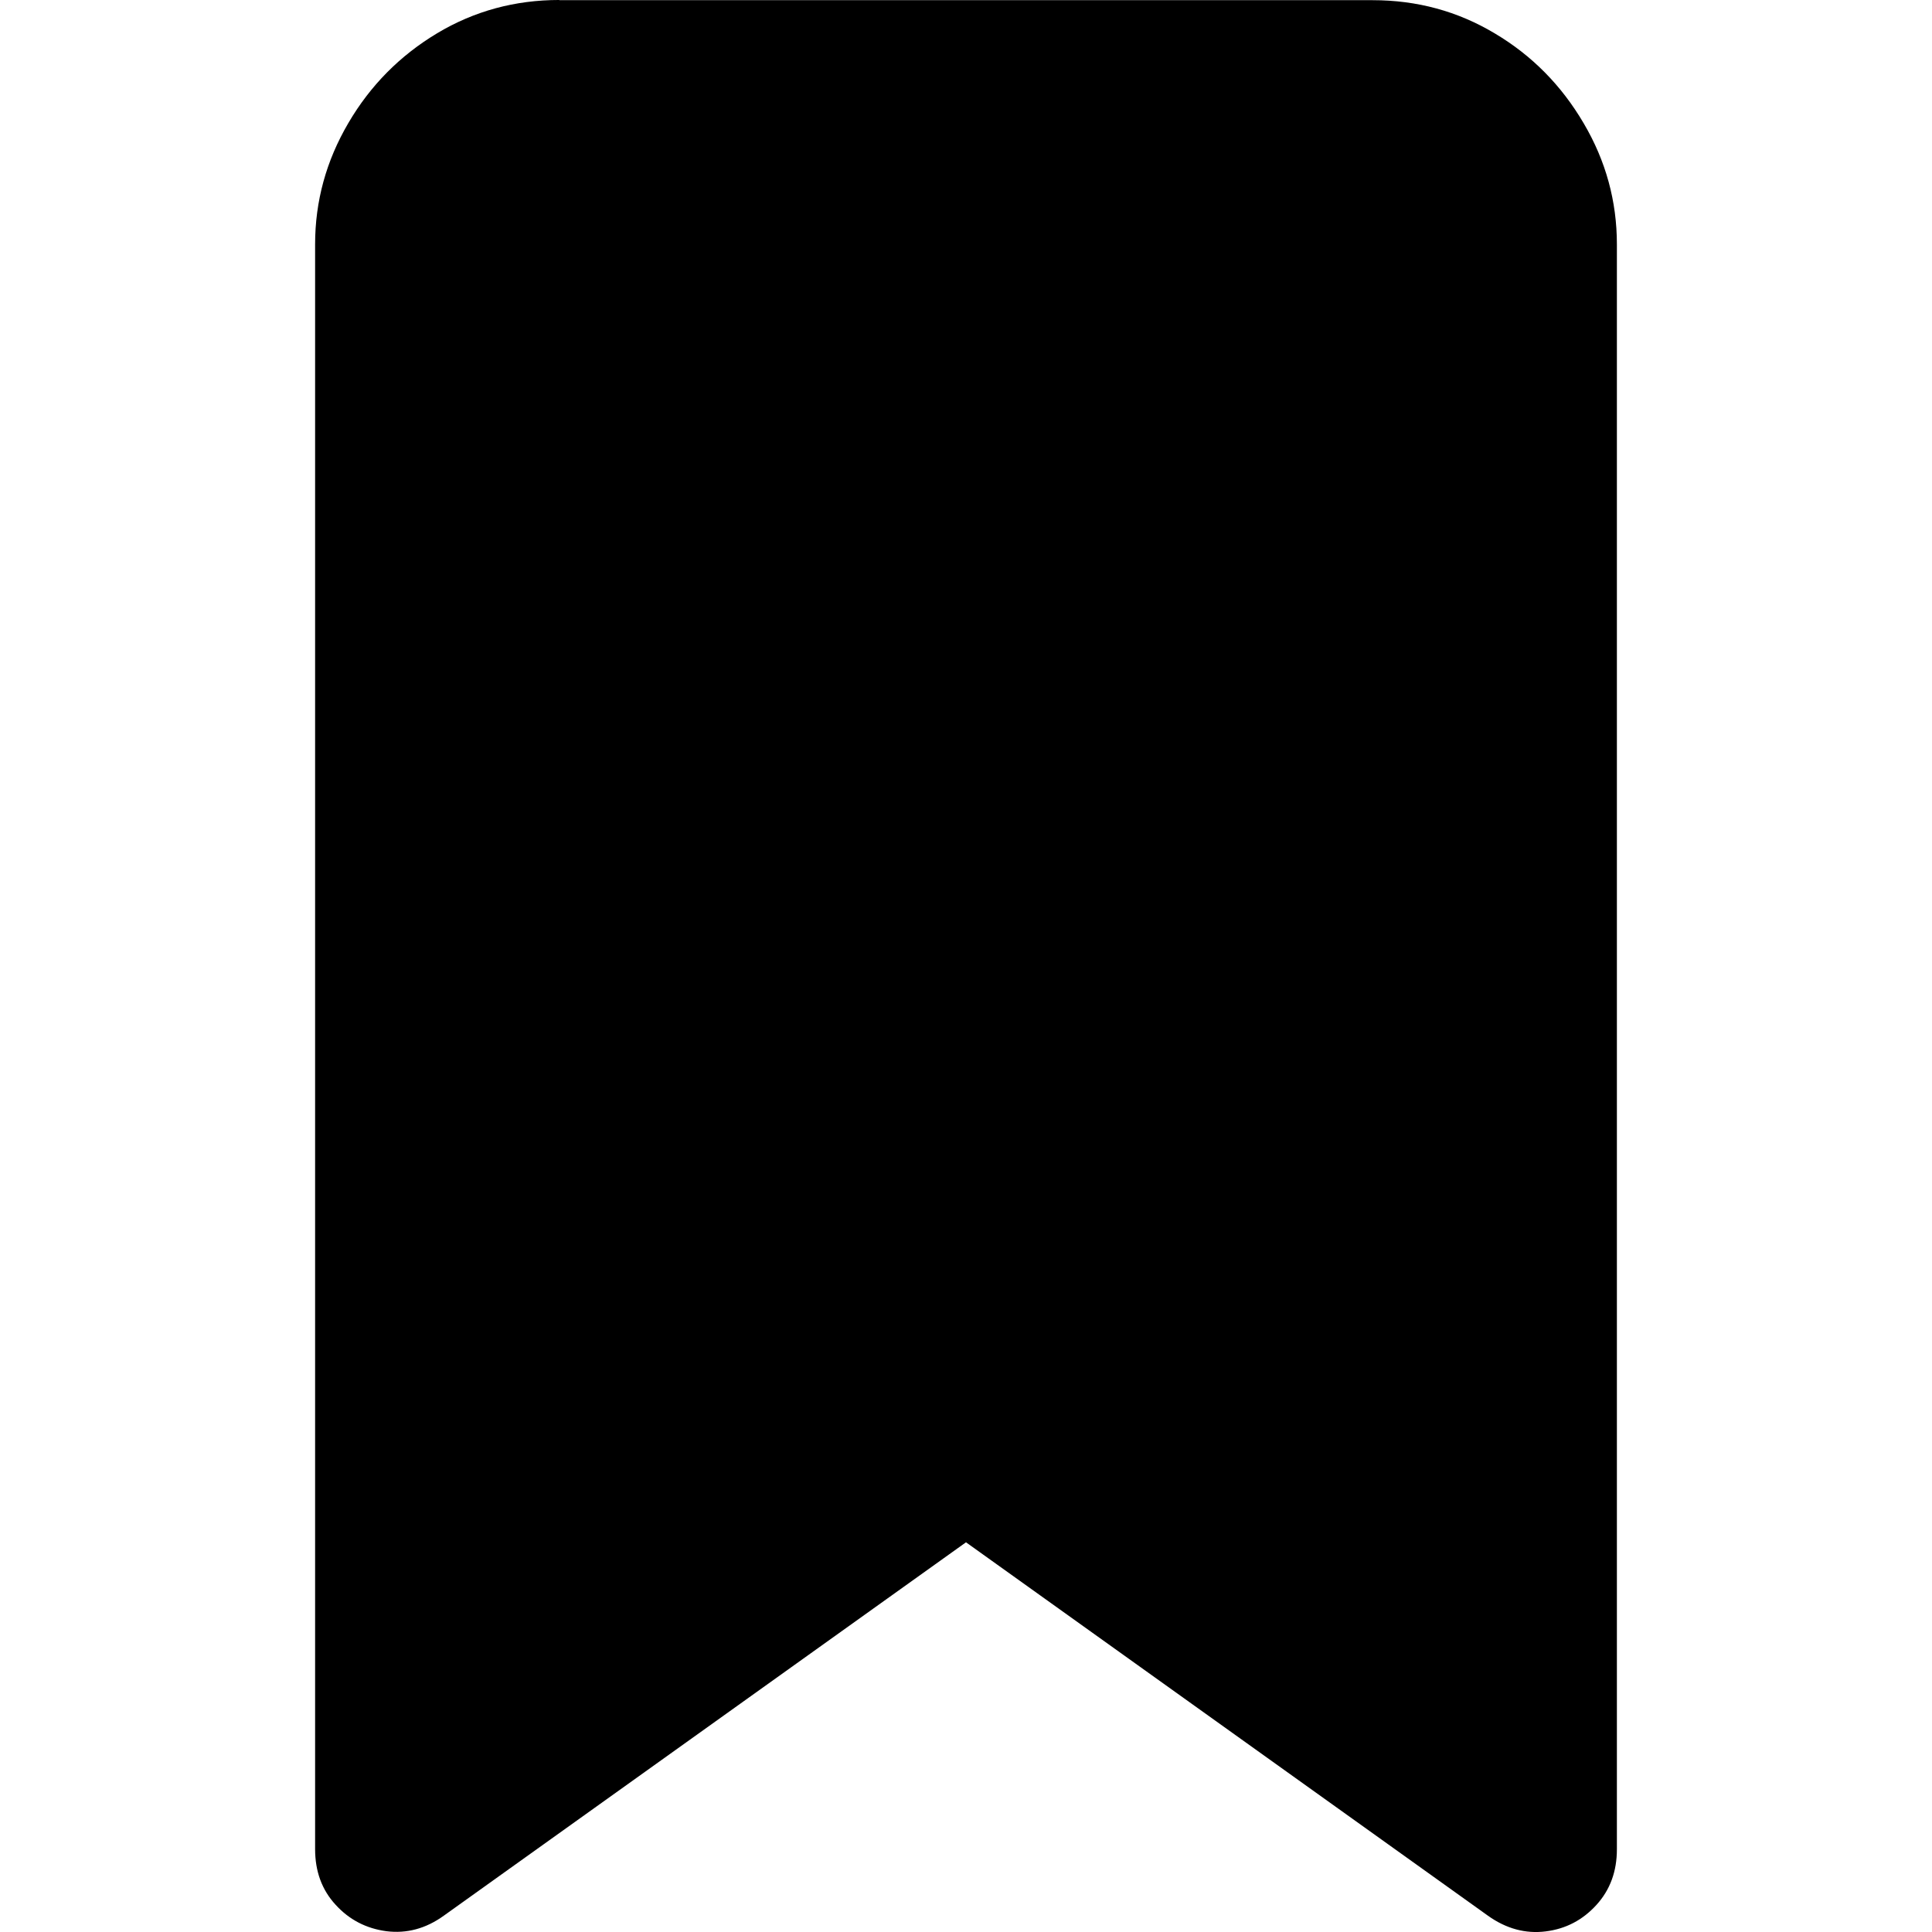
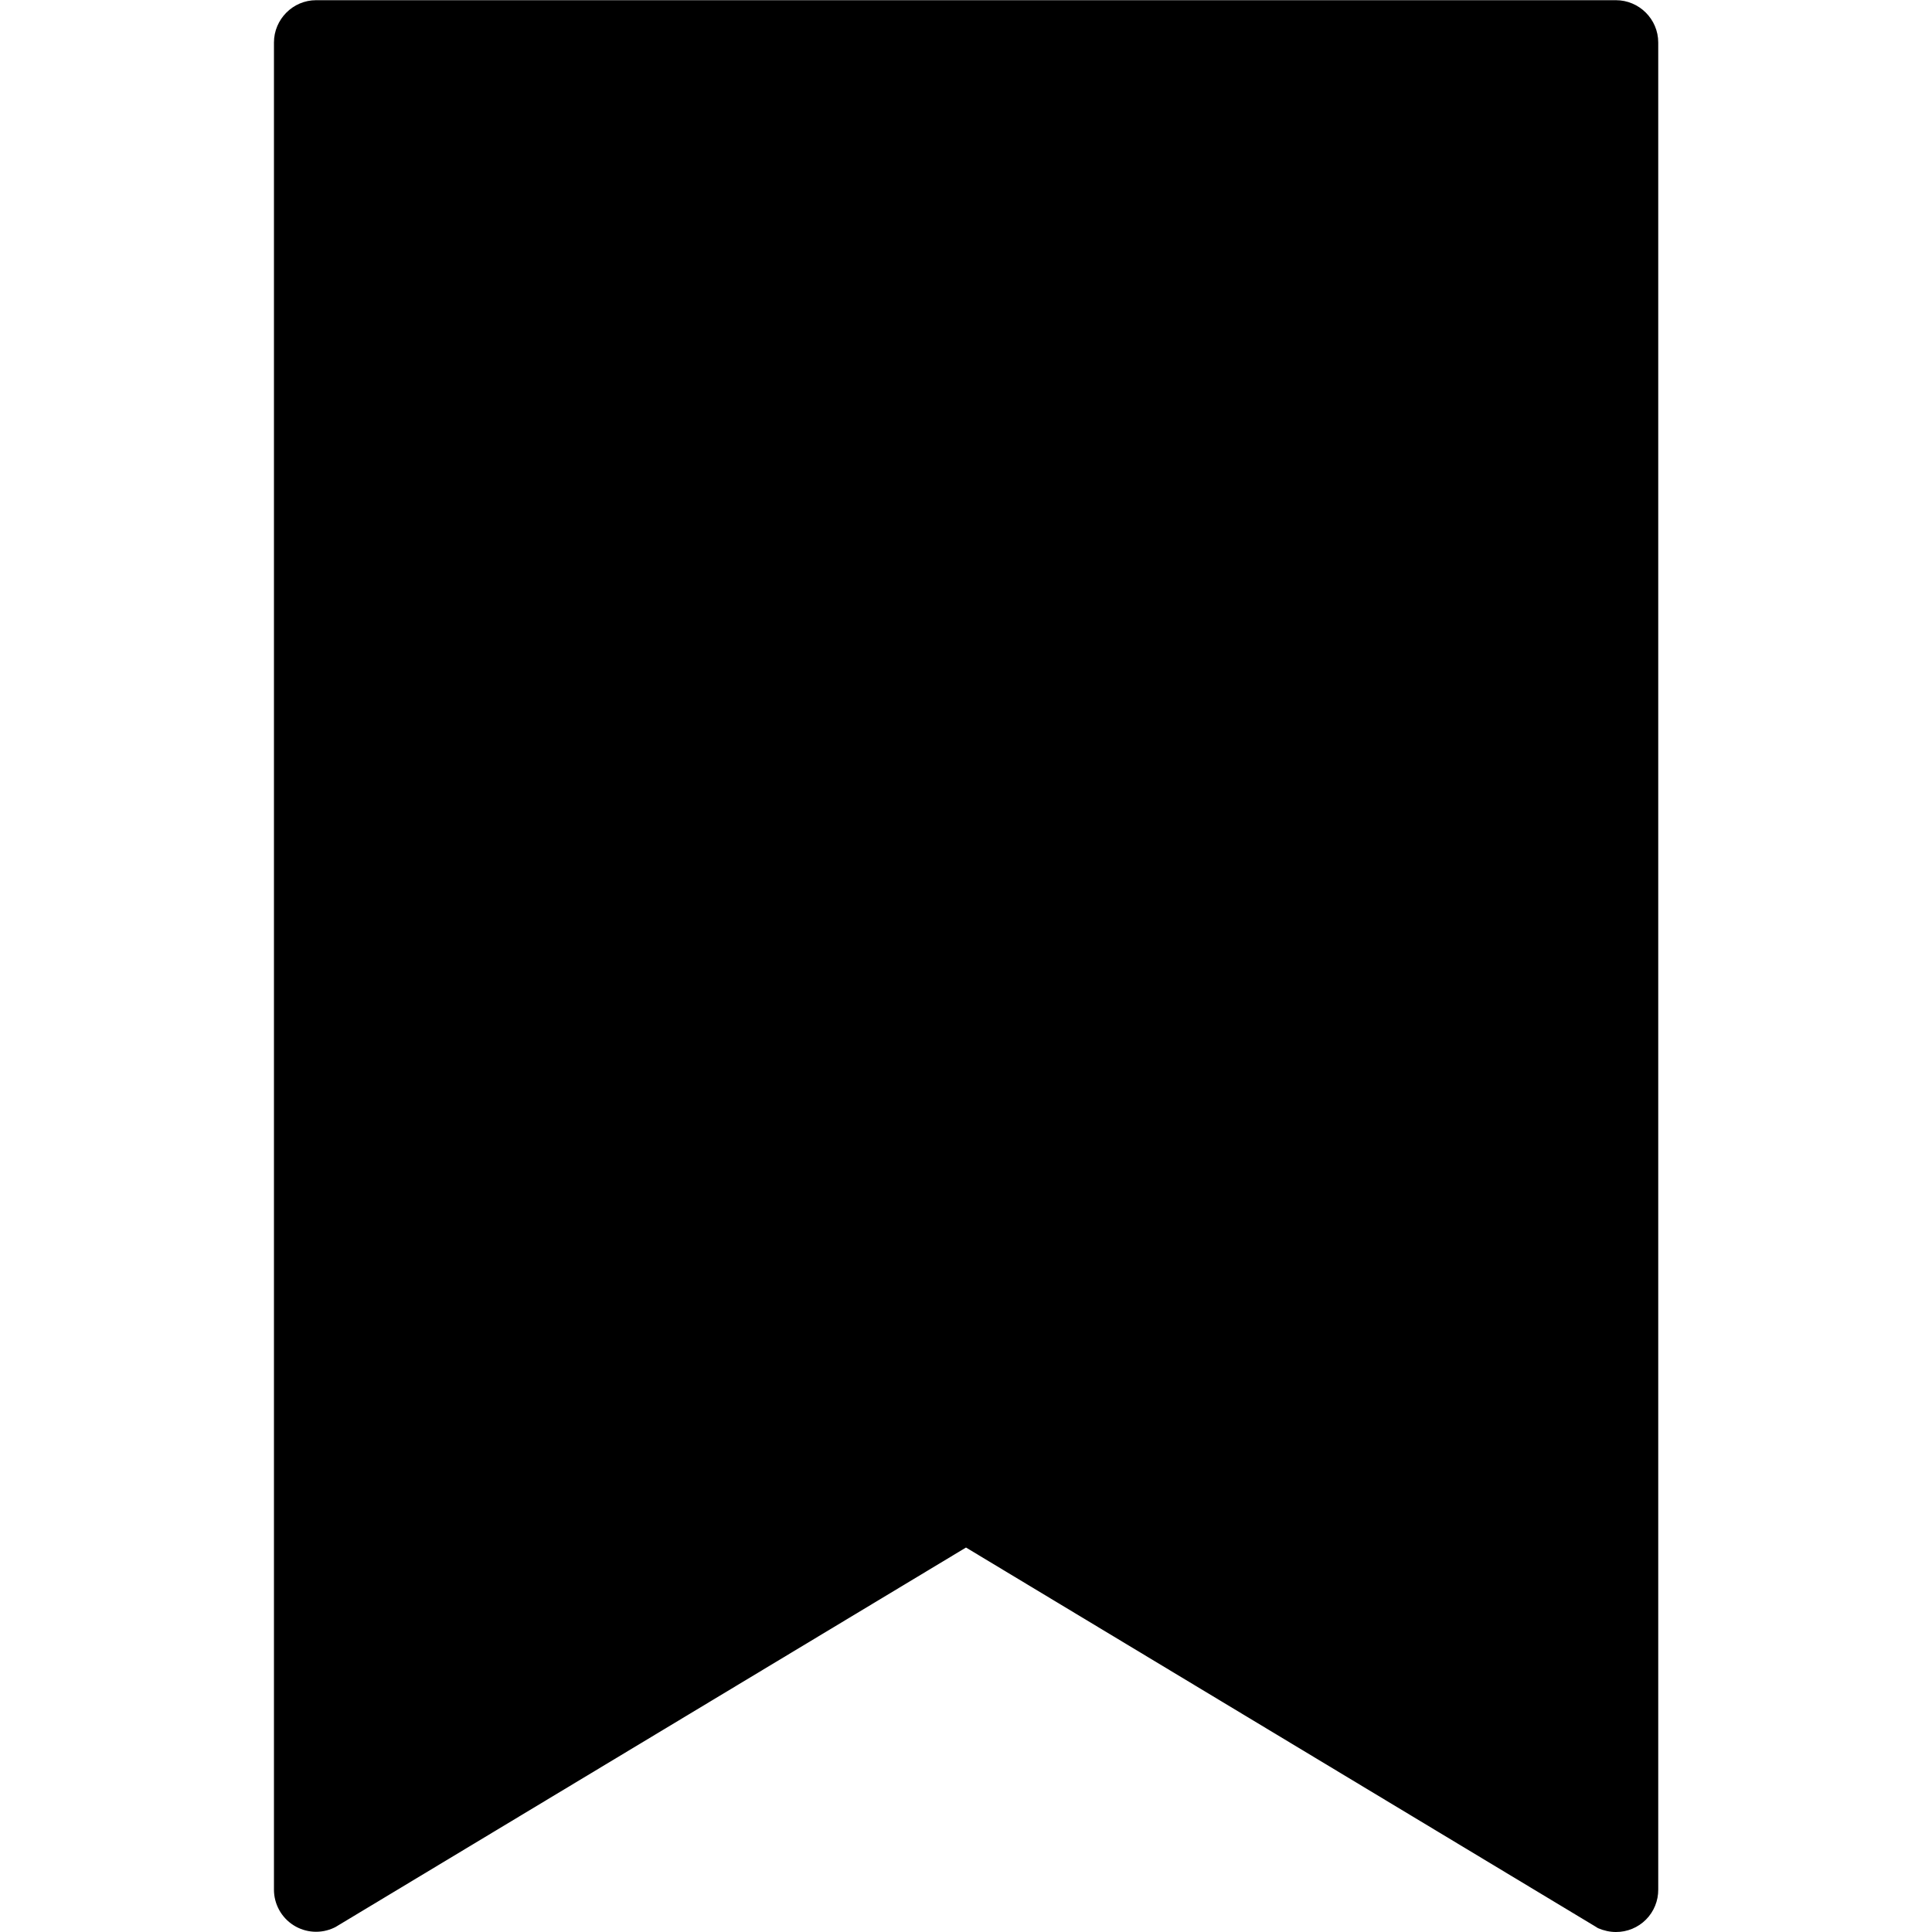
- <svg xmlns="http://www.w3.org/2000/svg" xml:space="preserve" width="1000" height="1000" version="1.2">
-   <path d="M289.5-.008c-22.9 0-44 5.7-63.2 17.2-19.2 11.5-34.6 27-46 46.5-11.5 19.6-17.2 40.5-17.2 62.7v830.7c0 11.5 3.5 21.1 10.6 28.8 7.1 7.8 15.9 12.3 26.3 13.7 10.5 1.3 20.4-1.3 29.8-8.1l270.2-193.2 270.2 193.3c9.4 6.7 19.4 9.4 29.8 8.1 10.5-1.3 19.2-5.9 26.3-13.7 7.1-7.8 10.6-17.4 10.6-28.8v-830.7c0-22.3-5.7-43.2-17.2-62.7-11.5-19.6-26.8-35.1-46-46.5-19.2-11.5-40.3-17.2-63.2-17.2h-421z" />
+ <svg xmlns="http://www.w3.org/2000/svg" viewBox="0 0 1000 1000">
+   <path d="M836.4 1000c-3.1 0-6.3-.7-9.3-2l-.8-.5-.8-.5L500 801 173.7 997.4l-.8.4a21.8 21.8 0 0 1-31.1-19.8V22c0-12 9.8-21.9 21.8-21.9h672.8c12 0 21.9 9.8 21.9 21.9V978a21.8 21.8 0 0 1-21.9 22z" />
</svg>
